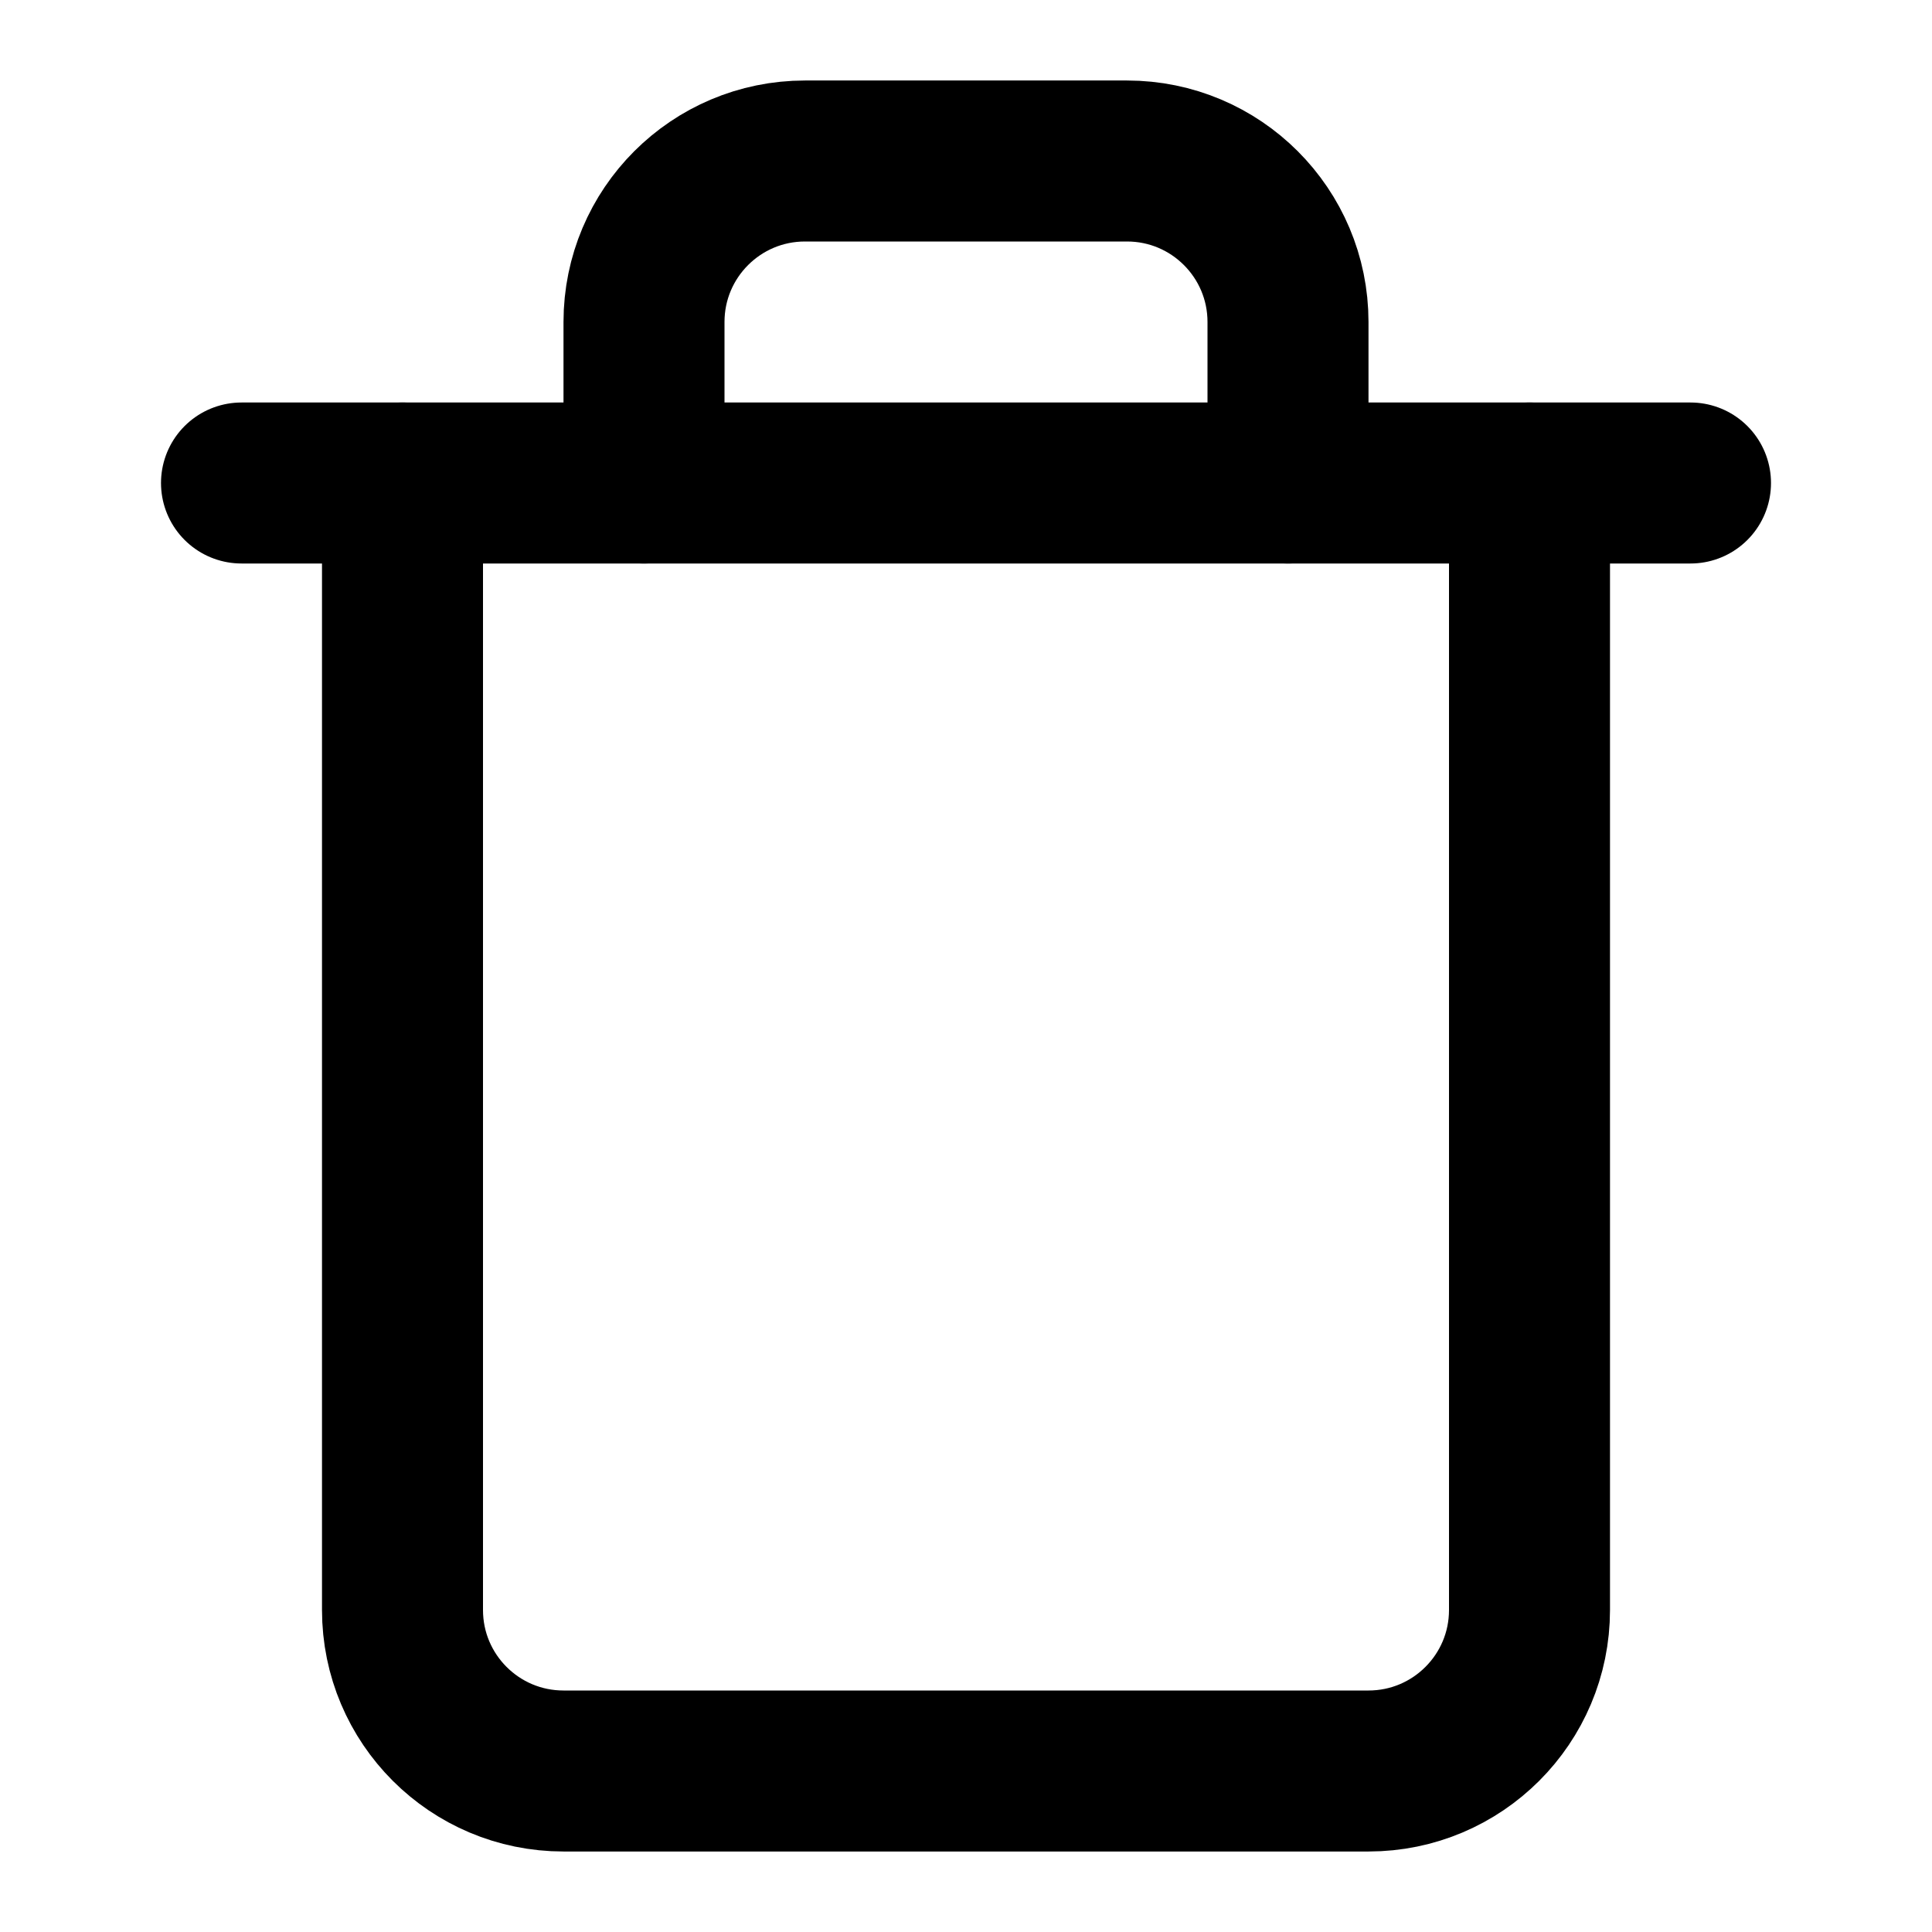
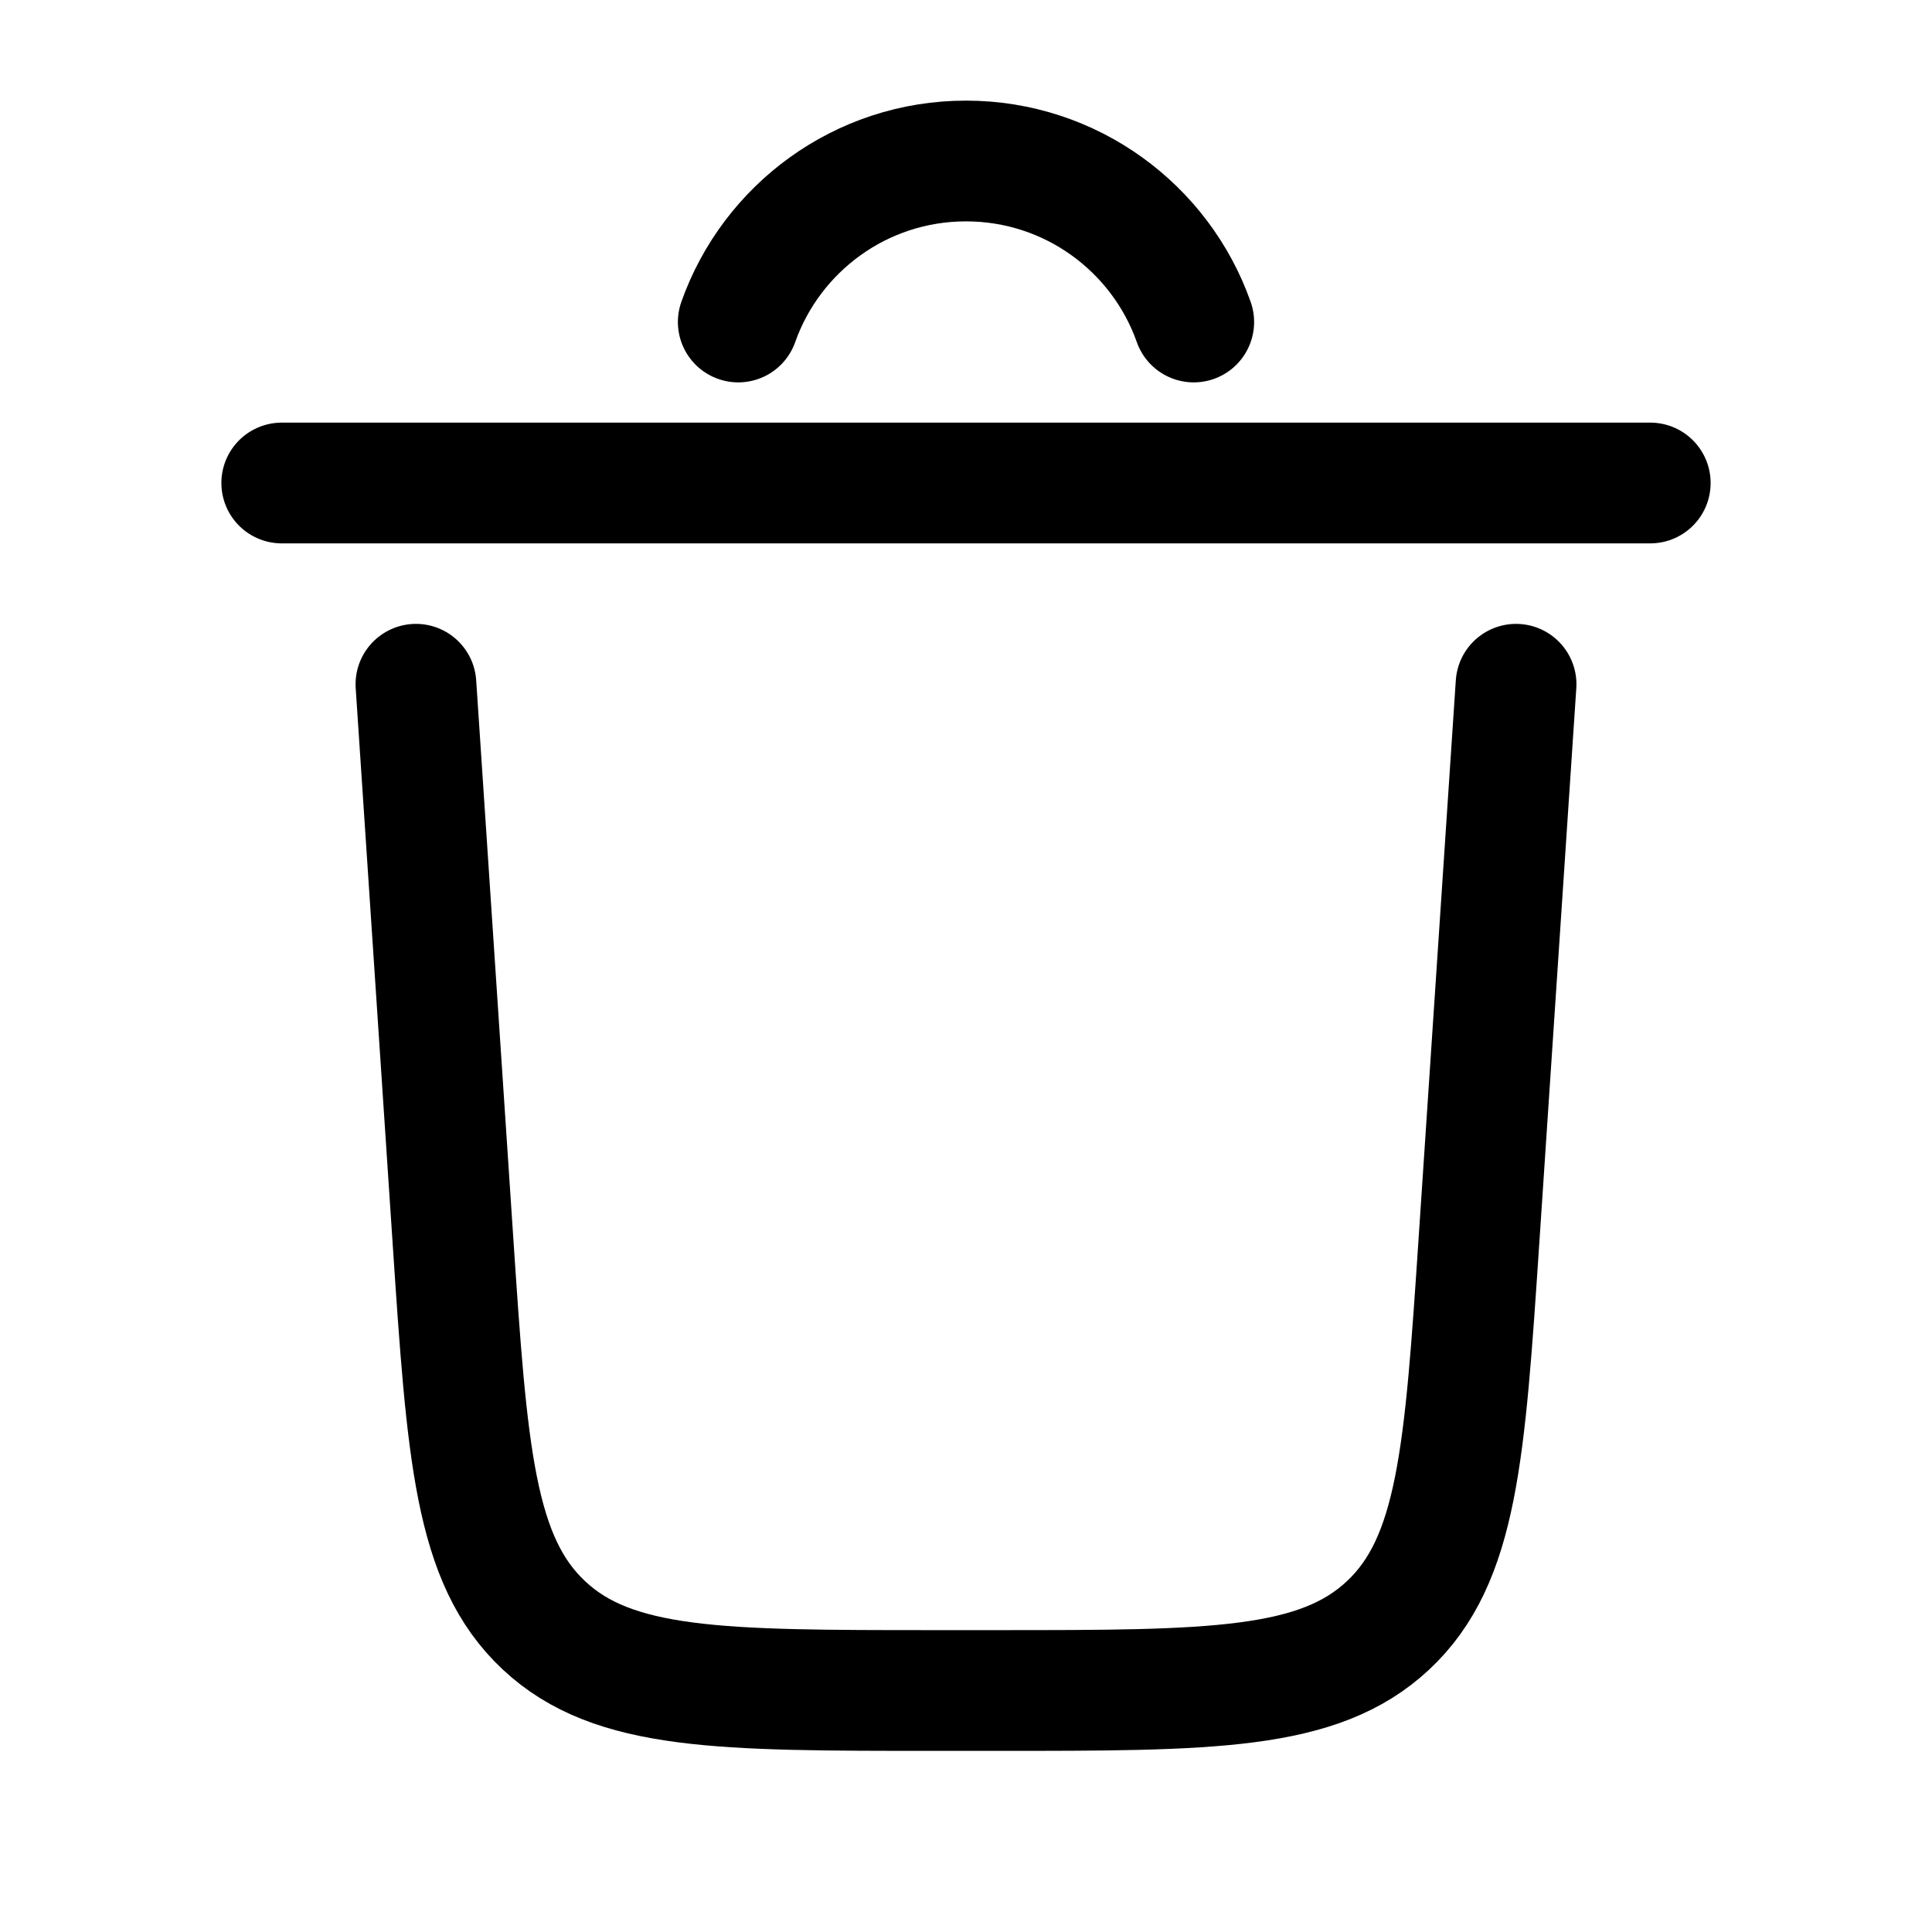
- <svg xmlns="http://www.w3.org/2000/svg" width="800px" height="800px" viewBox="0 0 24 24" fill="none" stroke="#000000" stroke-width="2" stroke-linecap="round" stroke-linejoin="round" class="feather feather-trash">
-   <polyline points="3 6 5 6 21 6" />
-   <path d="M19 6v14a2 2 0 0 1-2 2H7a2 2 0 0 1-2-2V6m3 0V4a2 2 0 0 1 2-2h4a2 2 0 0 1 2 2v2" />
+ <svg xmlns="http://www.w3.org/2000/svg" width="24" height="24" viewBox="0 0 24 24" fill="none">
+   <path d="M20.5 6H3.5" stroke="currentColor" stroke-width="1.5" stroke-linecap="round" />
+   <path d="M18.833 8.5L18.373 15.399C18.196 18.054 18.108 19.381 17.243 20.191C16.378 21 15.047 21 12.386 21H11.613C8.952 21 7.622 21 6.757 20.191C5.892 19.381 5.803 18.054 5.626 15.399L5.167 8.5" stroke="currentColor" stroke-width="1.5" stroke-linecap="round" />
+   <path d="M9.171 4C9.583 2.835 10.694 2 12 2C13.306 2 14.418 2.835 14.829 4" stroke="currentColor" stroke-width="1.5" stroke-linecap="round" />
</svg>
